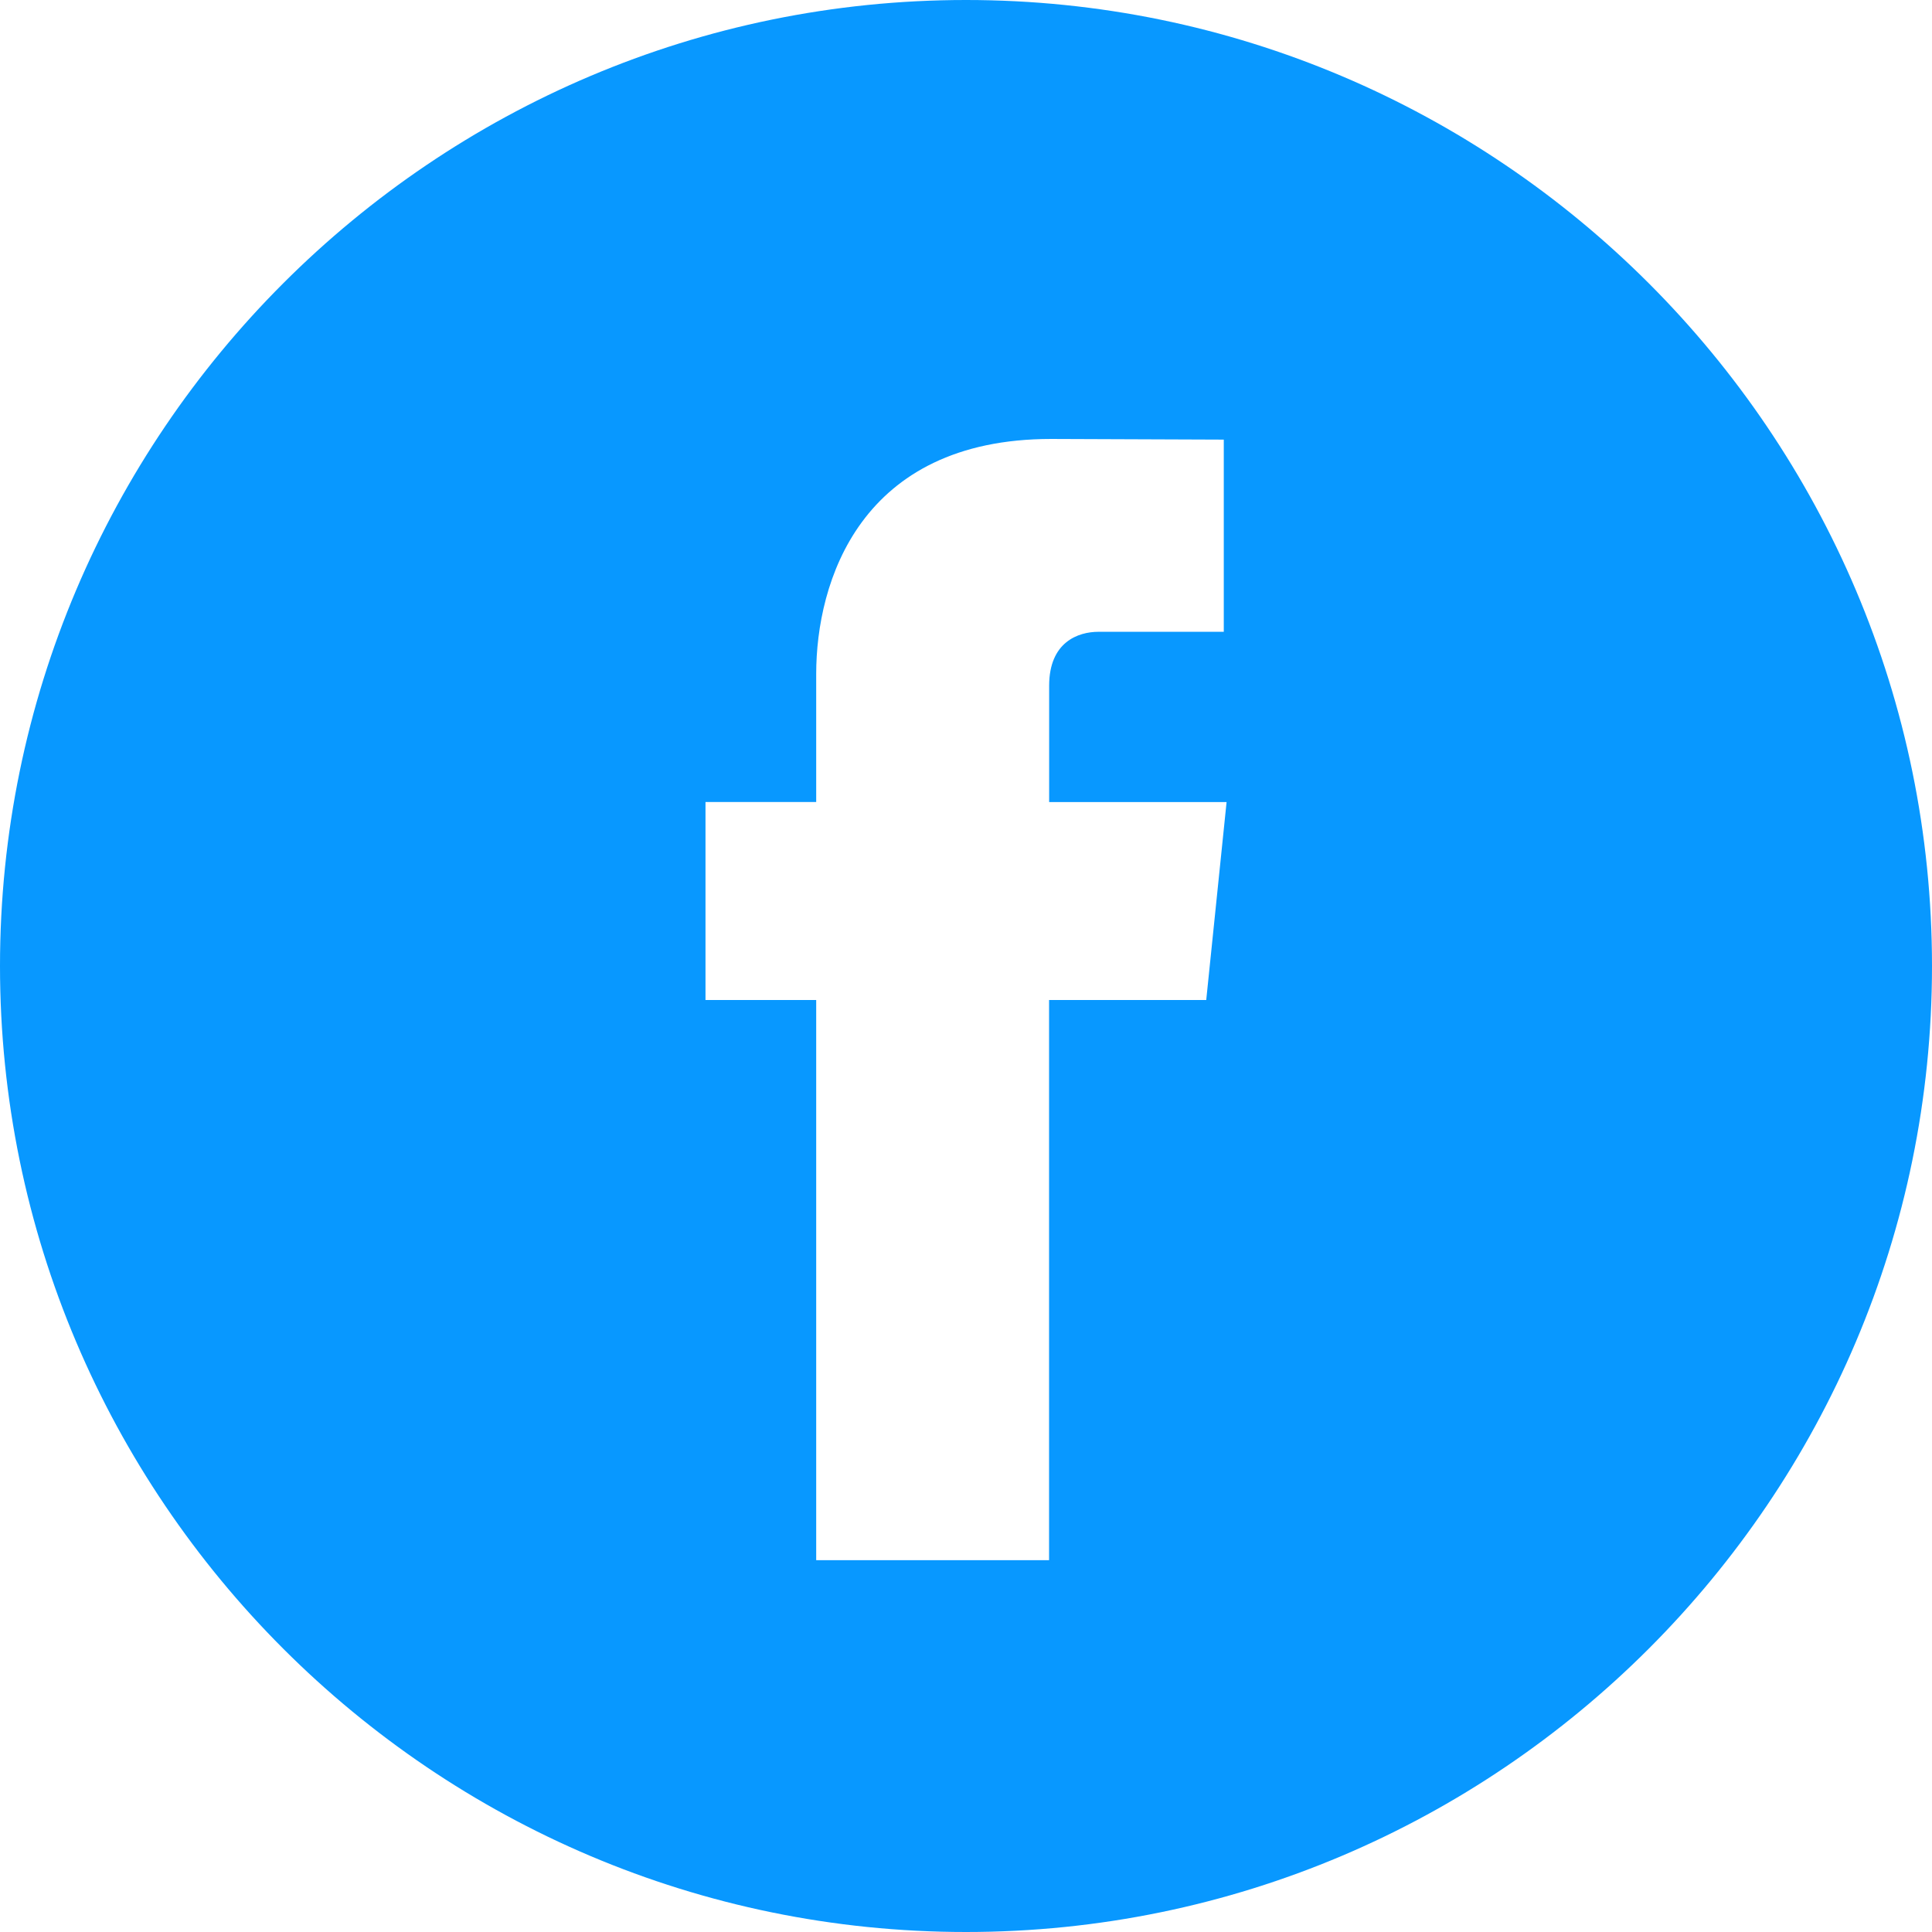
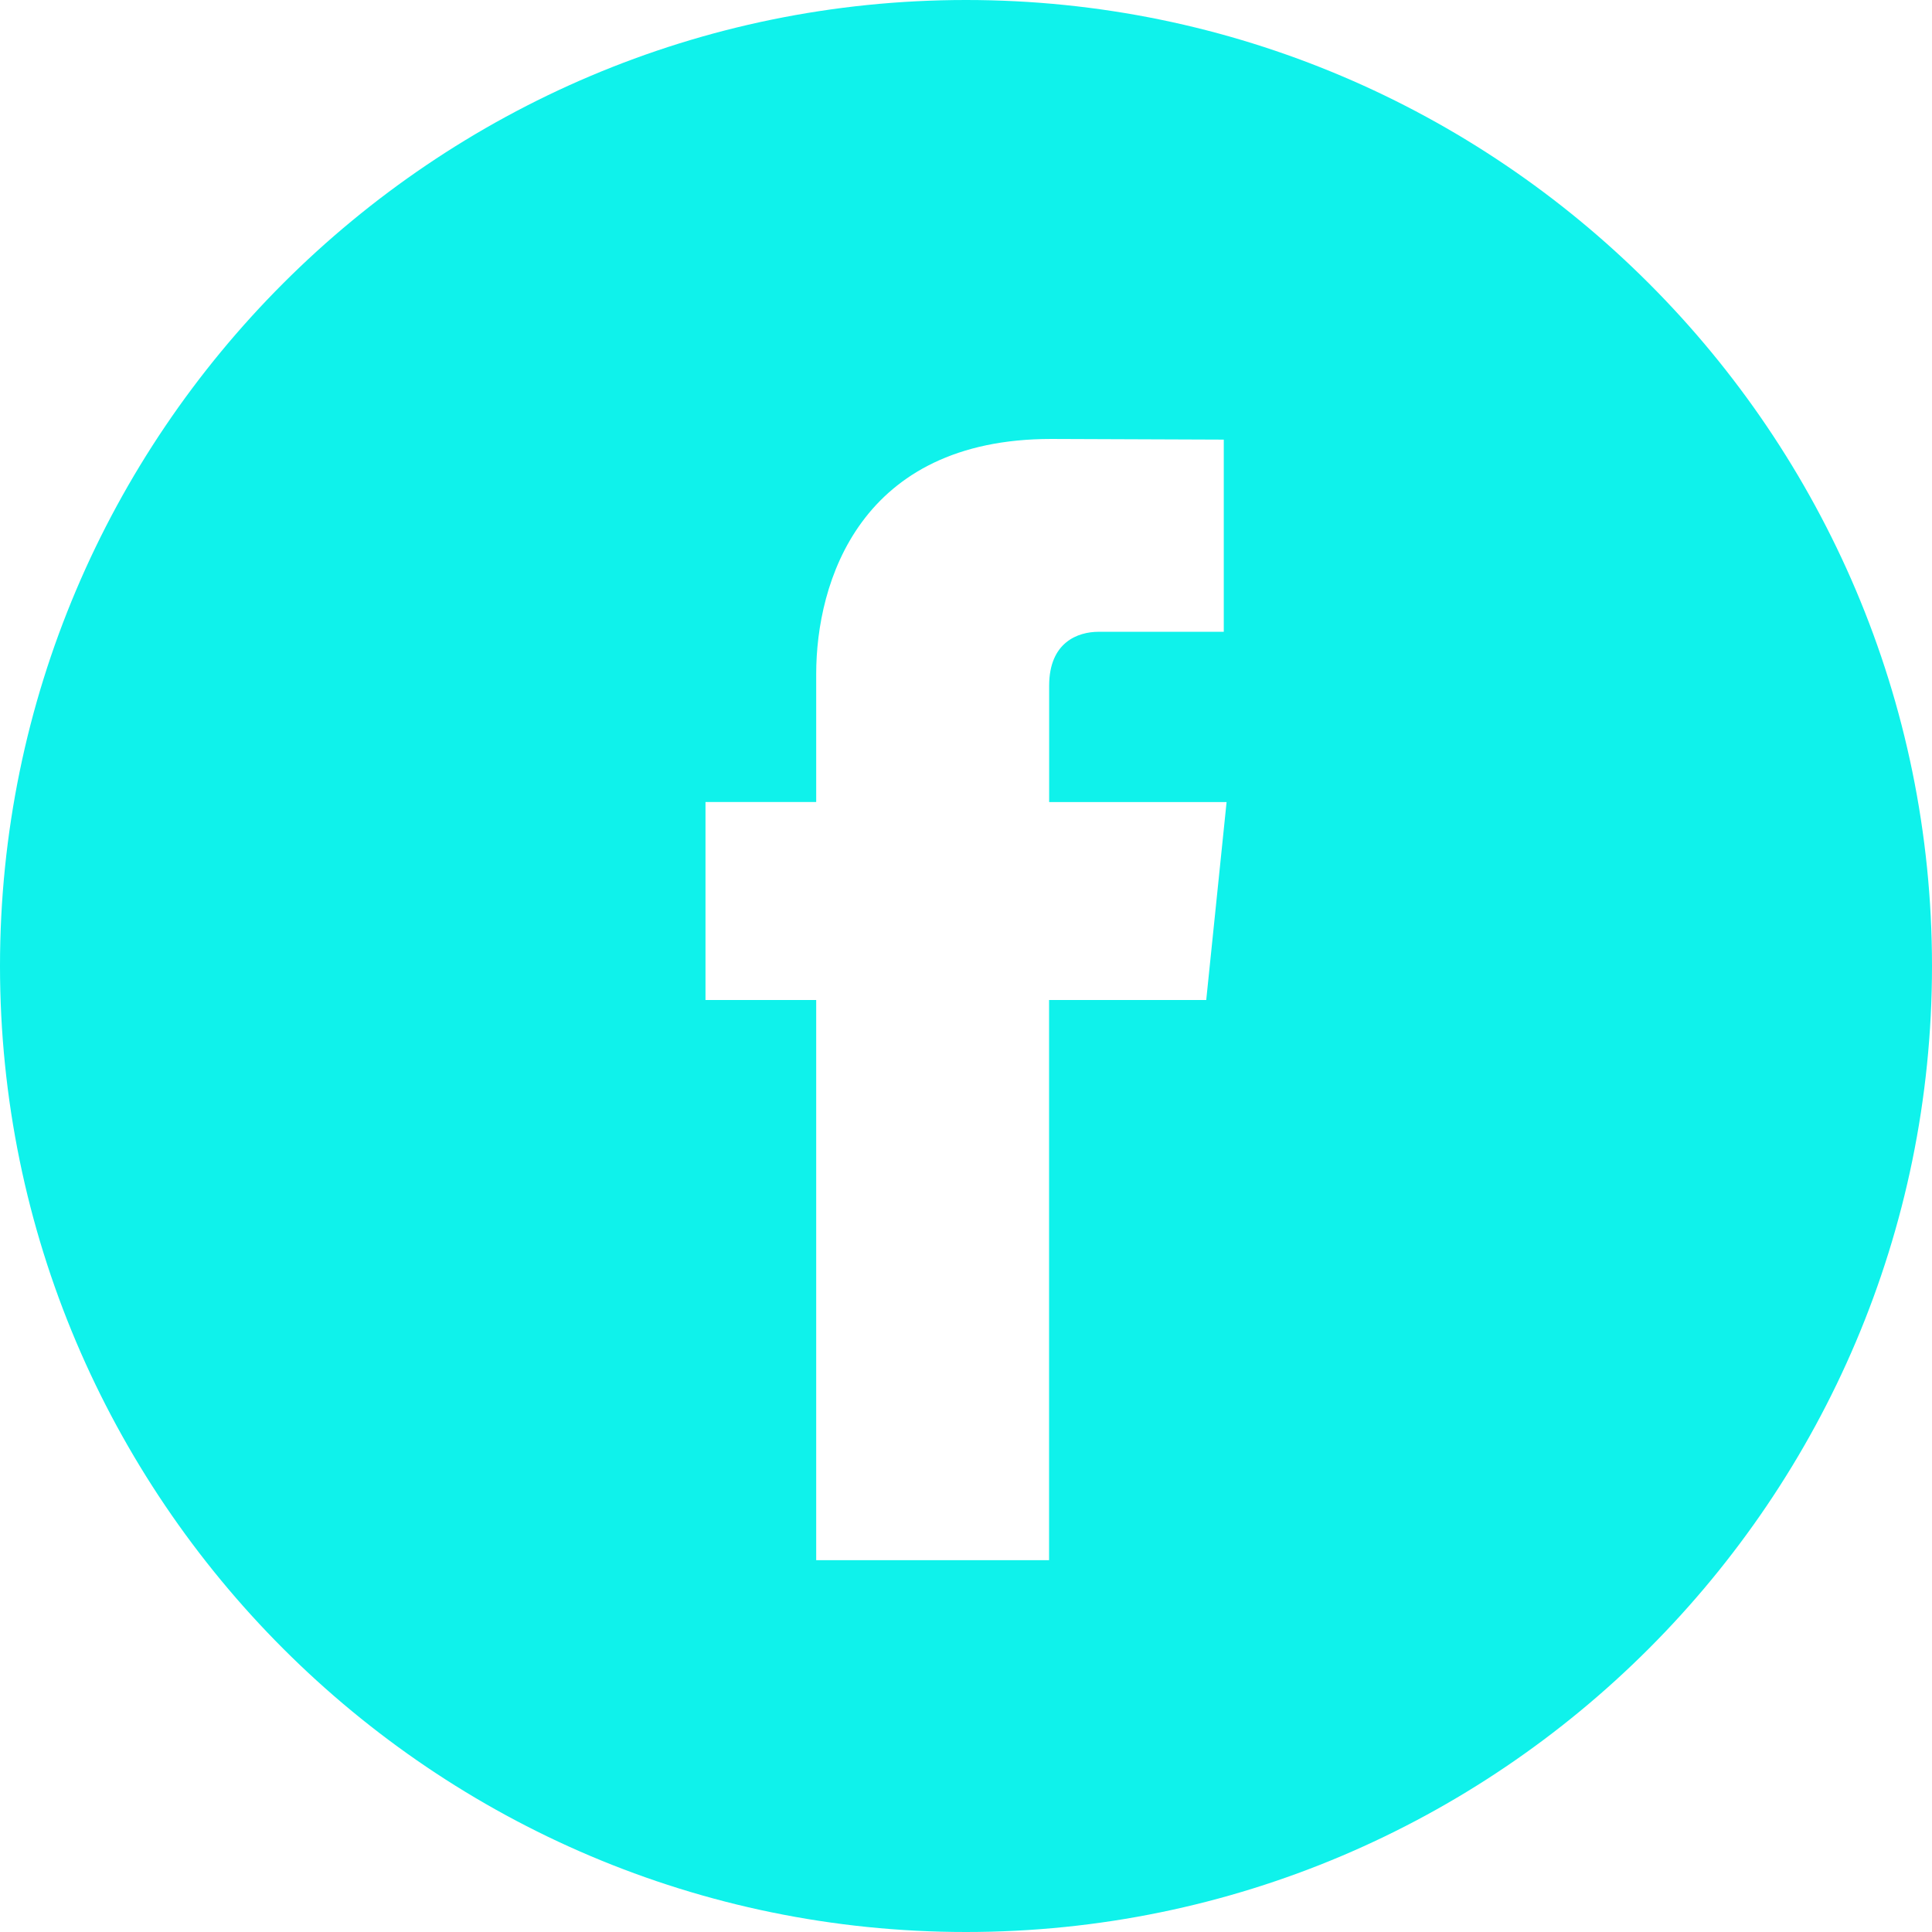
<svg xmlns="http://www.w3.org/2000/svg" version="1.1" id="Capa_1" x="0px" y="0px" width="512px" height="512px" viewBox="0 0 49.652 49.652" style="enable-background:new 0 0 49.652 49.652;" xml:space="preserve">
  <g>
    <g>
-       <path d="M24.826,0C11.137,0,0,11.137,0,24.826c0,13.688,11.137,24.826,24.826,24.826c13.688,0,24.826-11.138,24.826-24.826    C49.652,11.137,38.516,0,24.826,0z M31,25.7h-4.039c0,6.453,0,14.396,0,14.396h-5.985c0,0,0-7.866,0-14.396h-2.845v-5.088h2.845    v-3.291c0-2.357,1.12-6.04,6.04-6.04l4.435,0.017v4.939c0,0-2.695,0-3.219,0c-0.524,0-1.269,0.262-1.269,1.386v2.99h4.56L31,25.7z    " fill="#0898ff" />
+       <path d="M24.826,0C11.137,0,0,11.137,0,24.826c0,13.688,11.137,24.826,24.826,24.826c13.688,0,24.826-11.138,24.826-24.826    C49.652,11.137,38.516,0,24.826,0z M31,25.7h-4.039c0,6.453,0,14.396,0,14.396h-5.985c0,0,0-7.866,0-14.396h-2.845v-5.088h2.845    v-3.291c0-2.357,1.12-6.04,6.04-6.04l4.435,0.017v4.939c0,0-2.695,0-3.219,0c-0.524,0-1.269,0.262-1.269,1.386v2.99h4.56L31,25.7z    " fill="#0ff2eb" />
    </g>
  </g>
  <g>
</g>
  <g>
</g>
  <g>
</g>
  <g>
</g>
  <g>
</g>
  <g>
</g>
  <g>
</g>
  <g>
</g>
  <g>
</g>
  <g>
</g>
  <g>
</g>
  <g>
</g>
  <g>
</g>
  <g>
</g>
  <g>
</g>
</svg>
